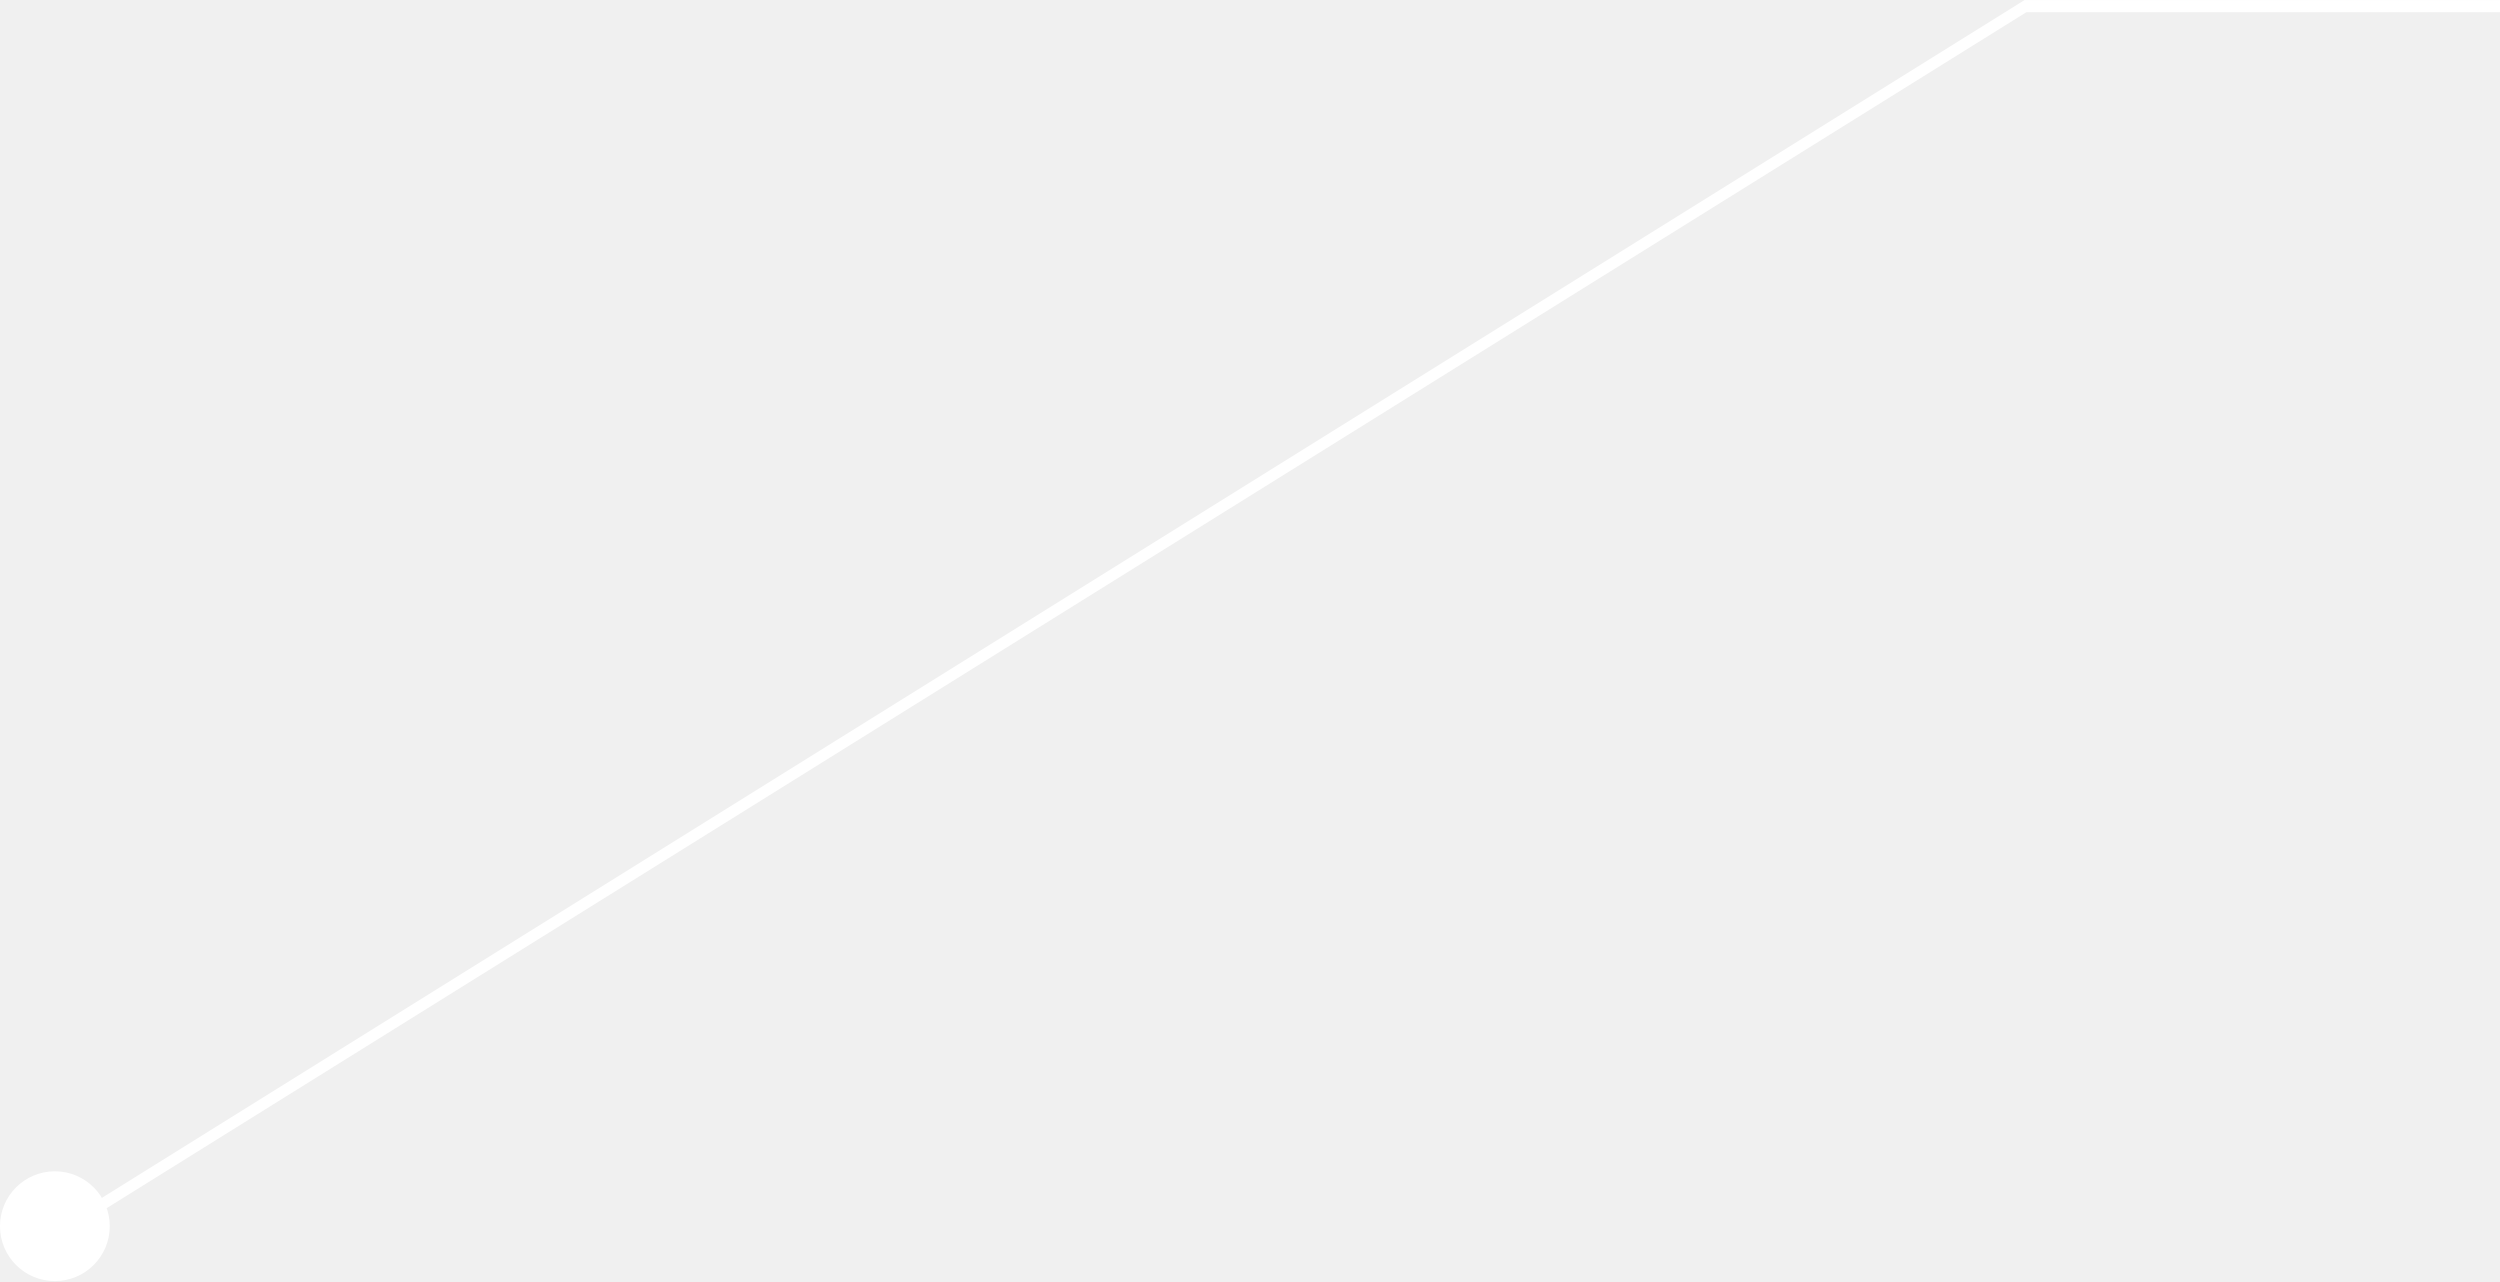
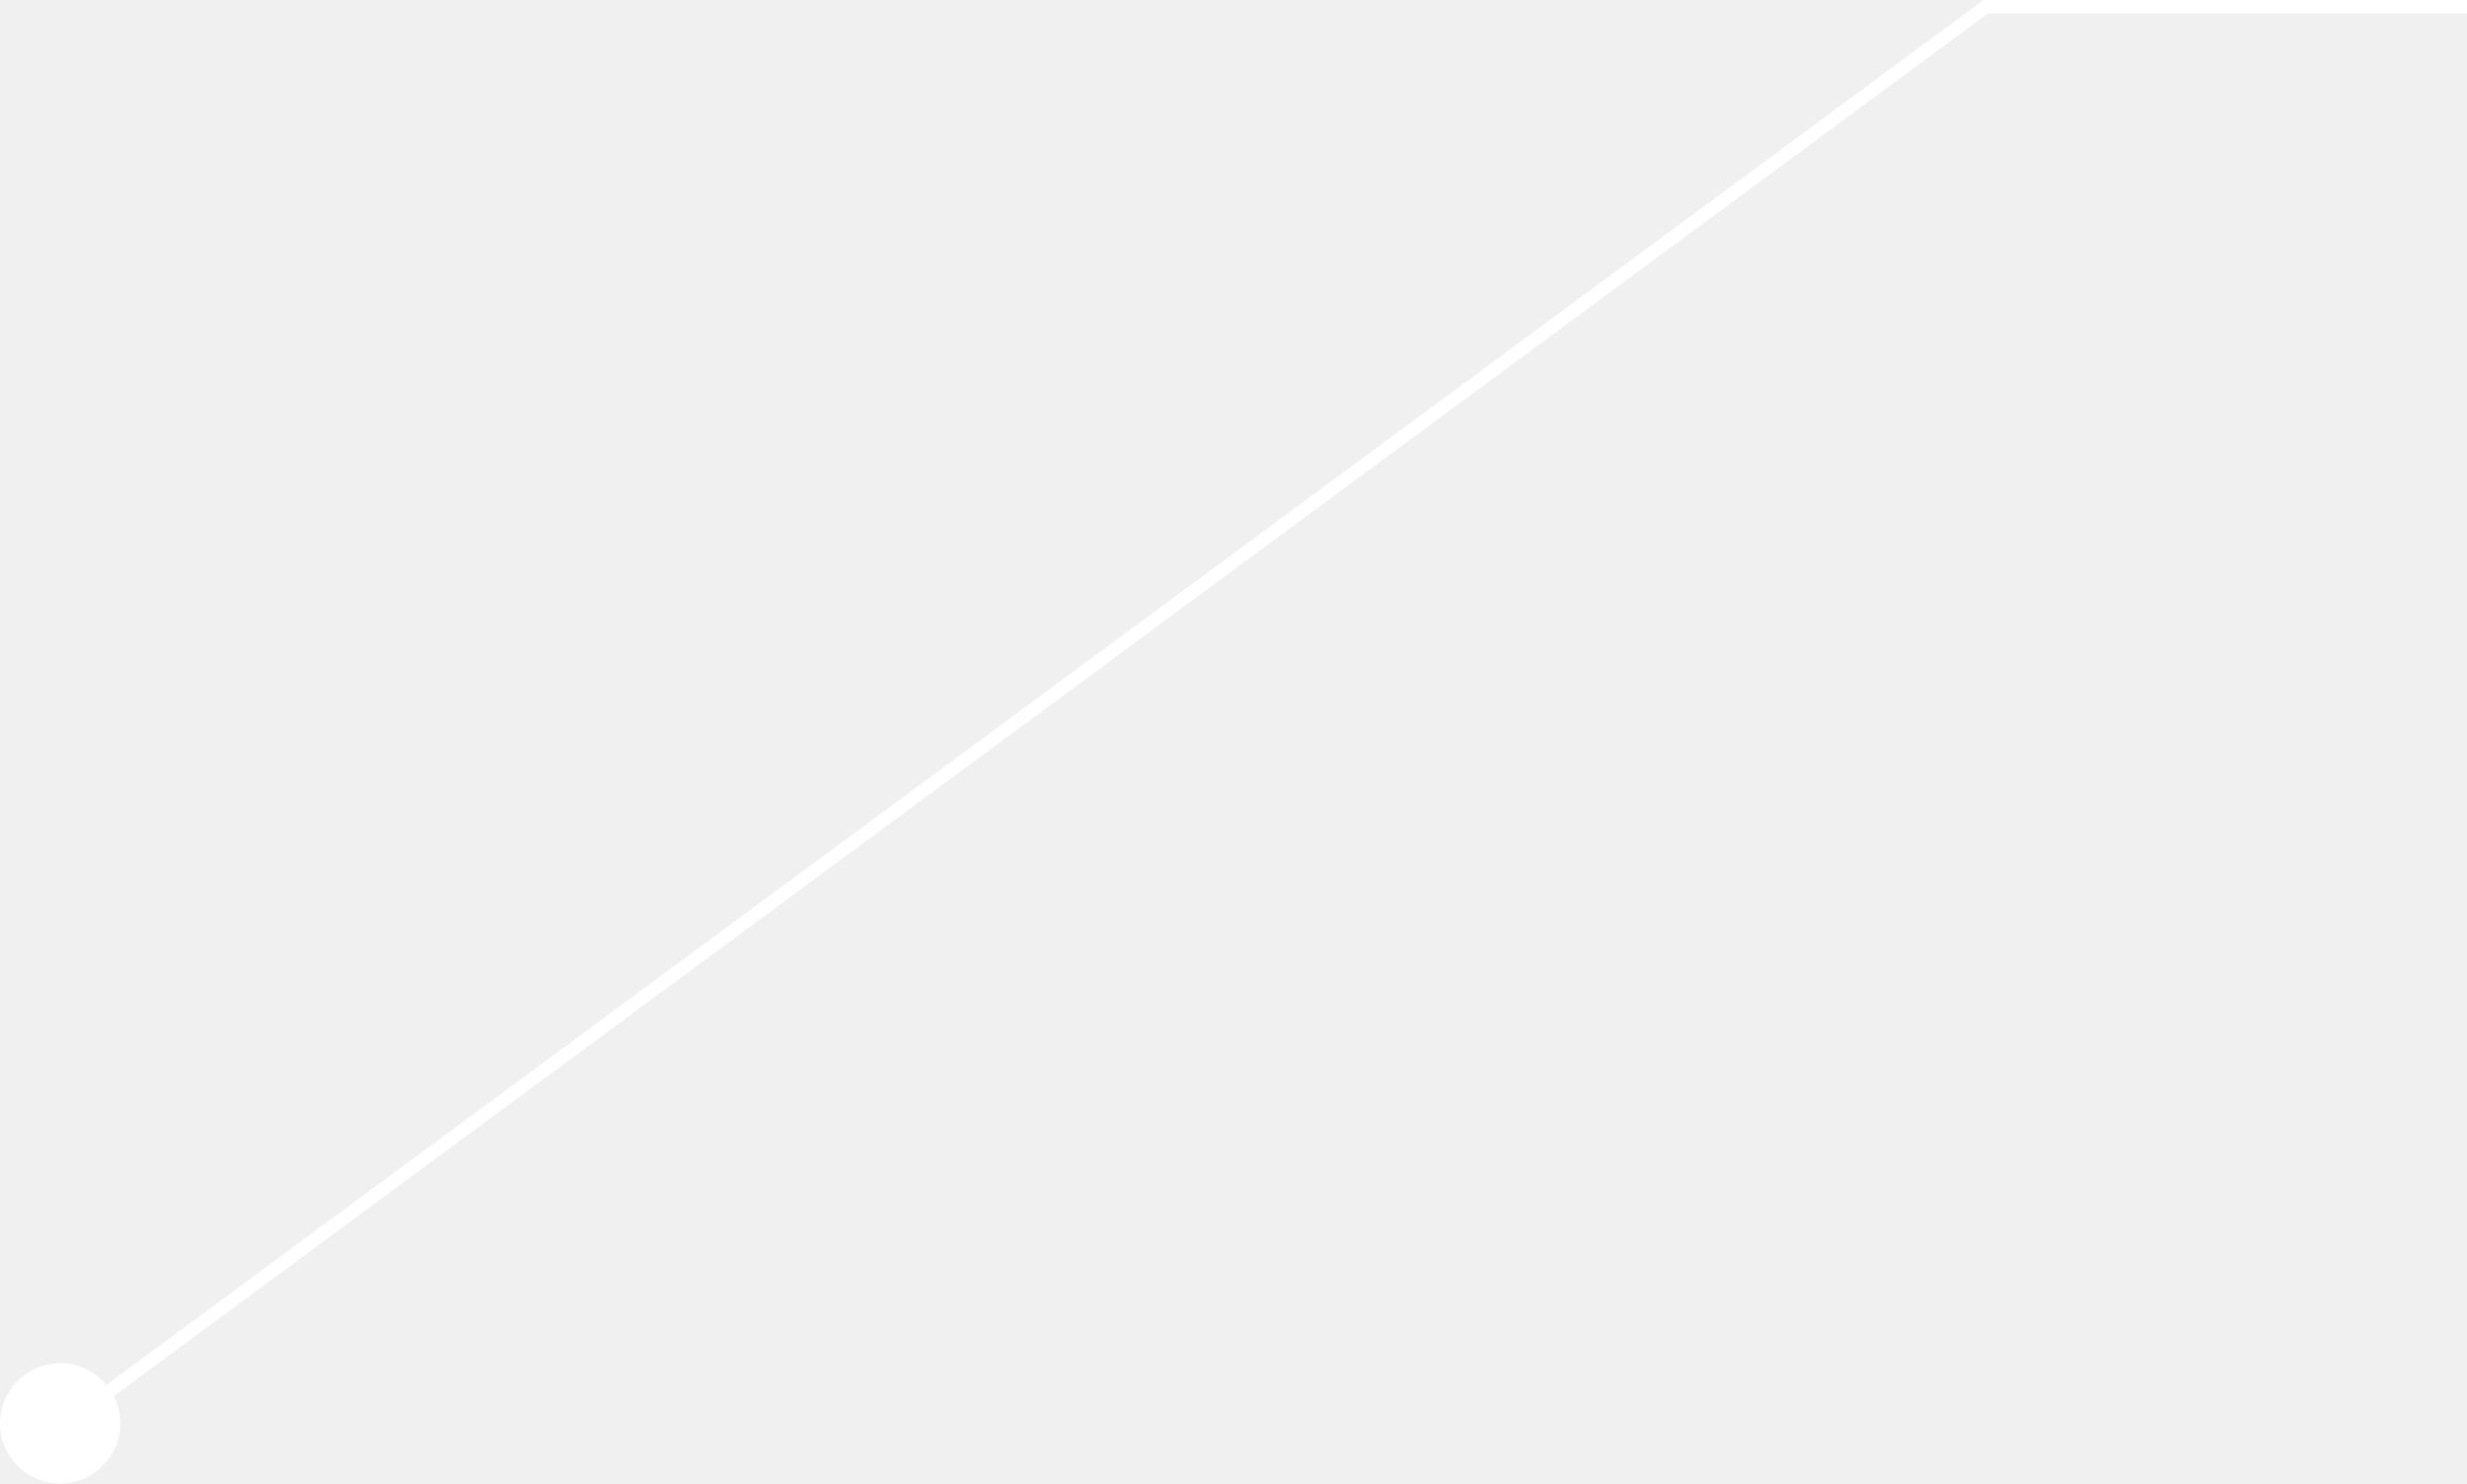
- <svg xmlns="http://www.w3.org/2000/svg" width="49.505mm" height="25.368mm" viewBox="0 0 49.505 25.368" version="1.1" id="svg8">
-   <defs id="defs2" />
-   <g id="layer1" transform="translate(-23.43453,-165.799)">
-     <path id="path4559-9-0" style="fill:#ffffff;fill-opacity:1;stroke:none;stroke-width:0.236px;stroke-linecap:butt;stroke-linejoin:miter;stroke-opacity:1" d="m 30.18,186.574 33.347,-20.775 0.118,0.189 -33.347,20.775 z m -5.716,3.561 33.347,-20.775 0.118,0.189 -33.347,20.775 z m 39.063,-24.335 h 9.413 v 0.241 H 63.527 Z M 25.608,190.08 a 1.087,1.087 0 0 1 -1.087,1.087 1.087,1.087 0 0 1 -1.087,-1.087 1.087,1.087 0 0 1 1.087,-1.087 1.087,1.087 0 0 1 1.087,1.087 z" />
-   </g>
+ <svg xmlns="http://www.w3.org/2000/svg" xmlns:ns1="http://mapsvg.com" ns1:geoViewBox="-169.110266 83.600842 190.486279 -58.508473" width="184.565" height="111" version="1.1" id="svg4542" viewBox="0 0 184.267 111">
+   <defs id="defs4546">
+     <clipPath clipPathUnits="userSpaceOnUse" id="clipPath2244">
+       <rect style="fill:#ff0000;fill-opacity:1;stroke:none;stroke-width:6.778;stroke-miterlimit:4;stroke-dasharray:none;stroke-opacity:1" id="rect2246" width="1592" height="290.023" x="-0.003" y="780.971" />
+     </clipPath>
+   </defs>
+   <path style="fill:#ffffff;fill-opacity:1;stroke:none;stroke-width:6.293;stroke-miterlimit:4;stroke-dasharray:none;stroke-opacity:1" d="M 148.251,0 7.808,103.625 a 4.5,4.5 0 0 0 -3.457,-1.625 4.5,4.5 0 0 0 -4.5,4.5 4.5,4.5 0 0 0 4.5,4.5 4.5,4.5 0 0 0 4.5,-4.5 4.5,4.5 0 0 0 -0.49,-2.039 4.5,4.5 0 0 0 0,-0.002 L 148.58,1 h 35.836 V 0 Z" id="path2261" />
</svg>
